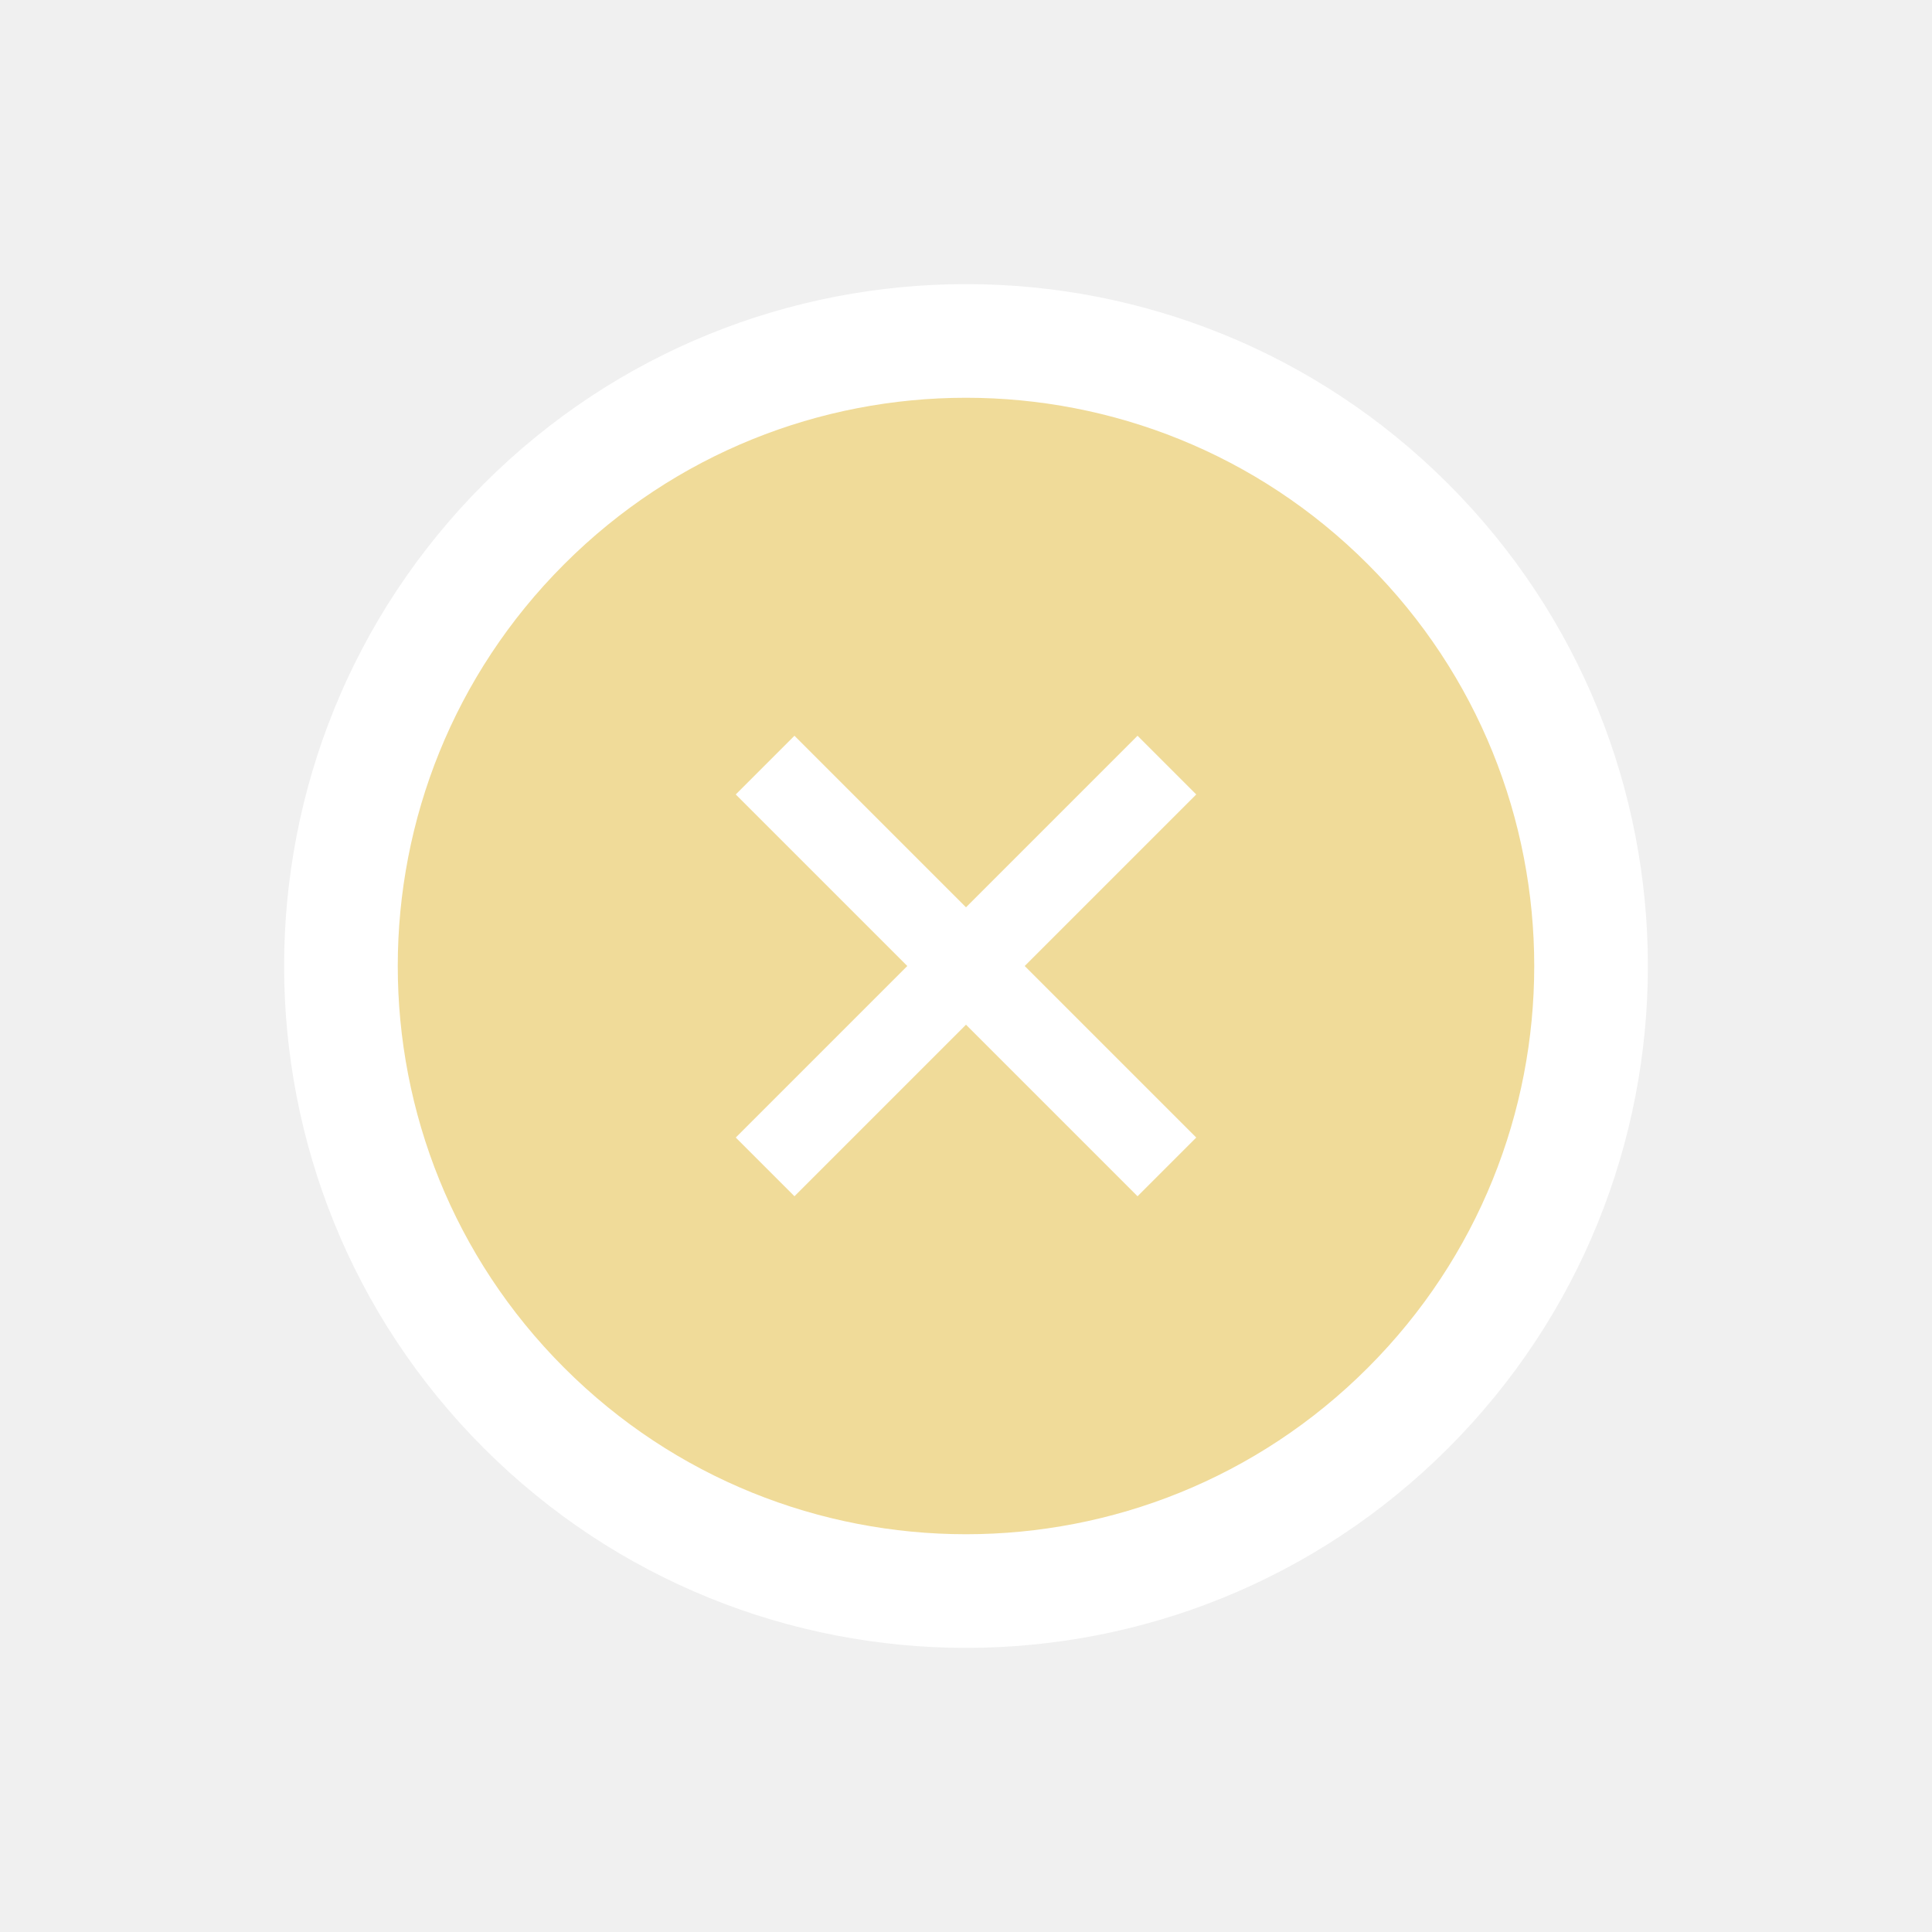
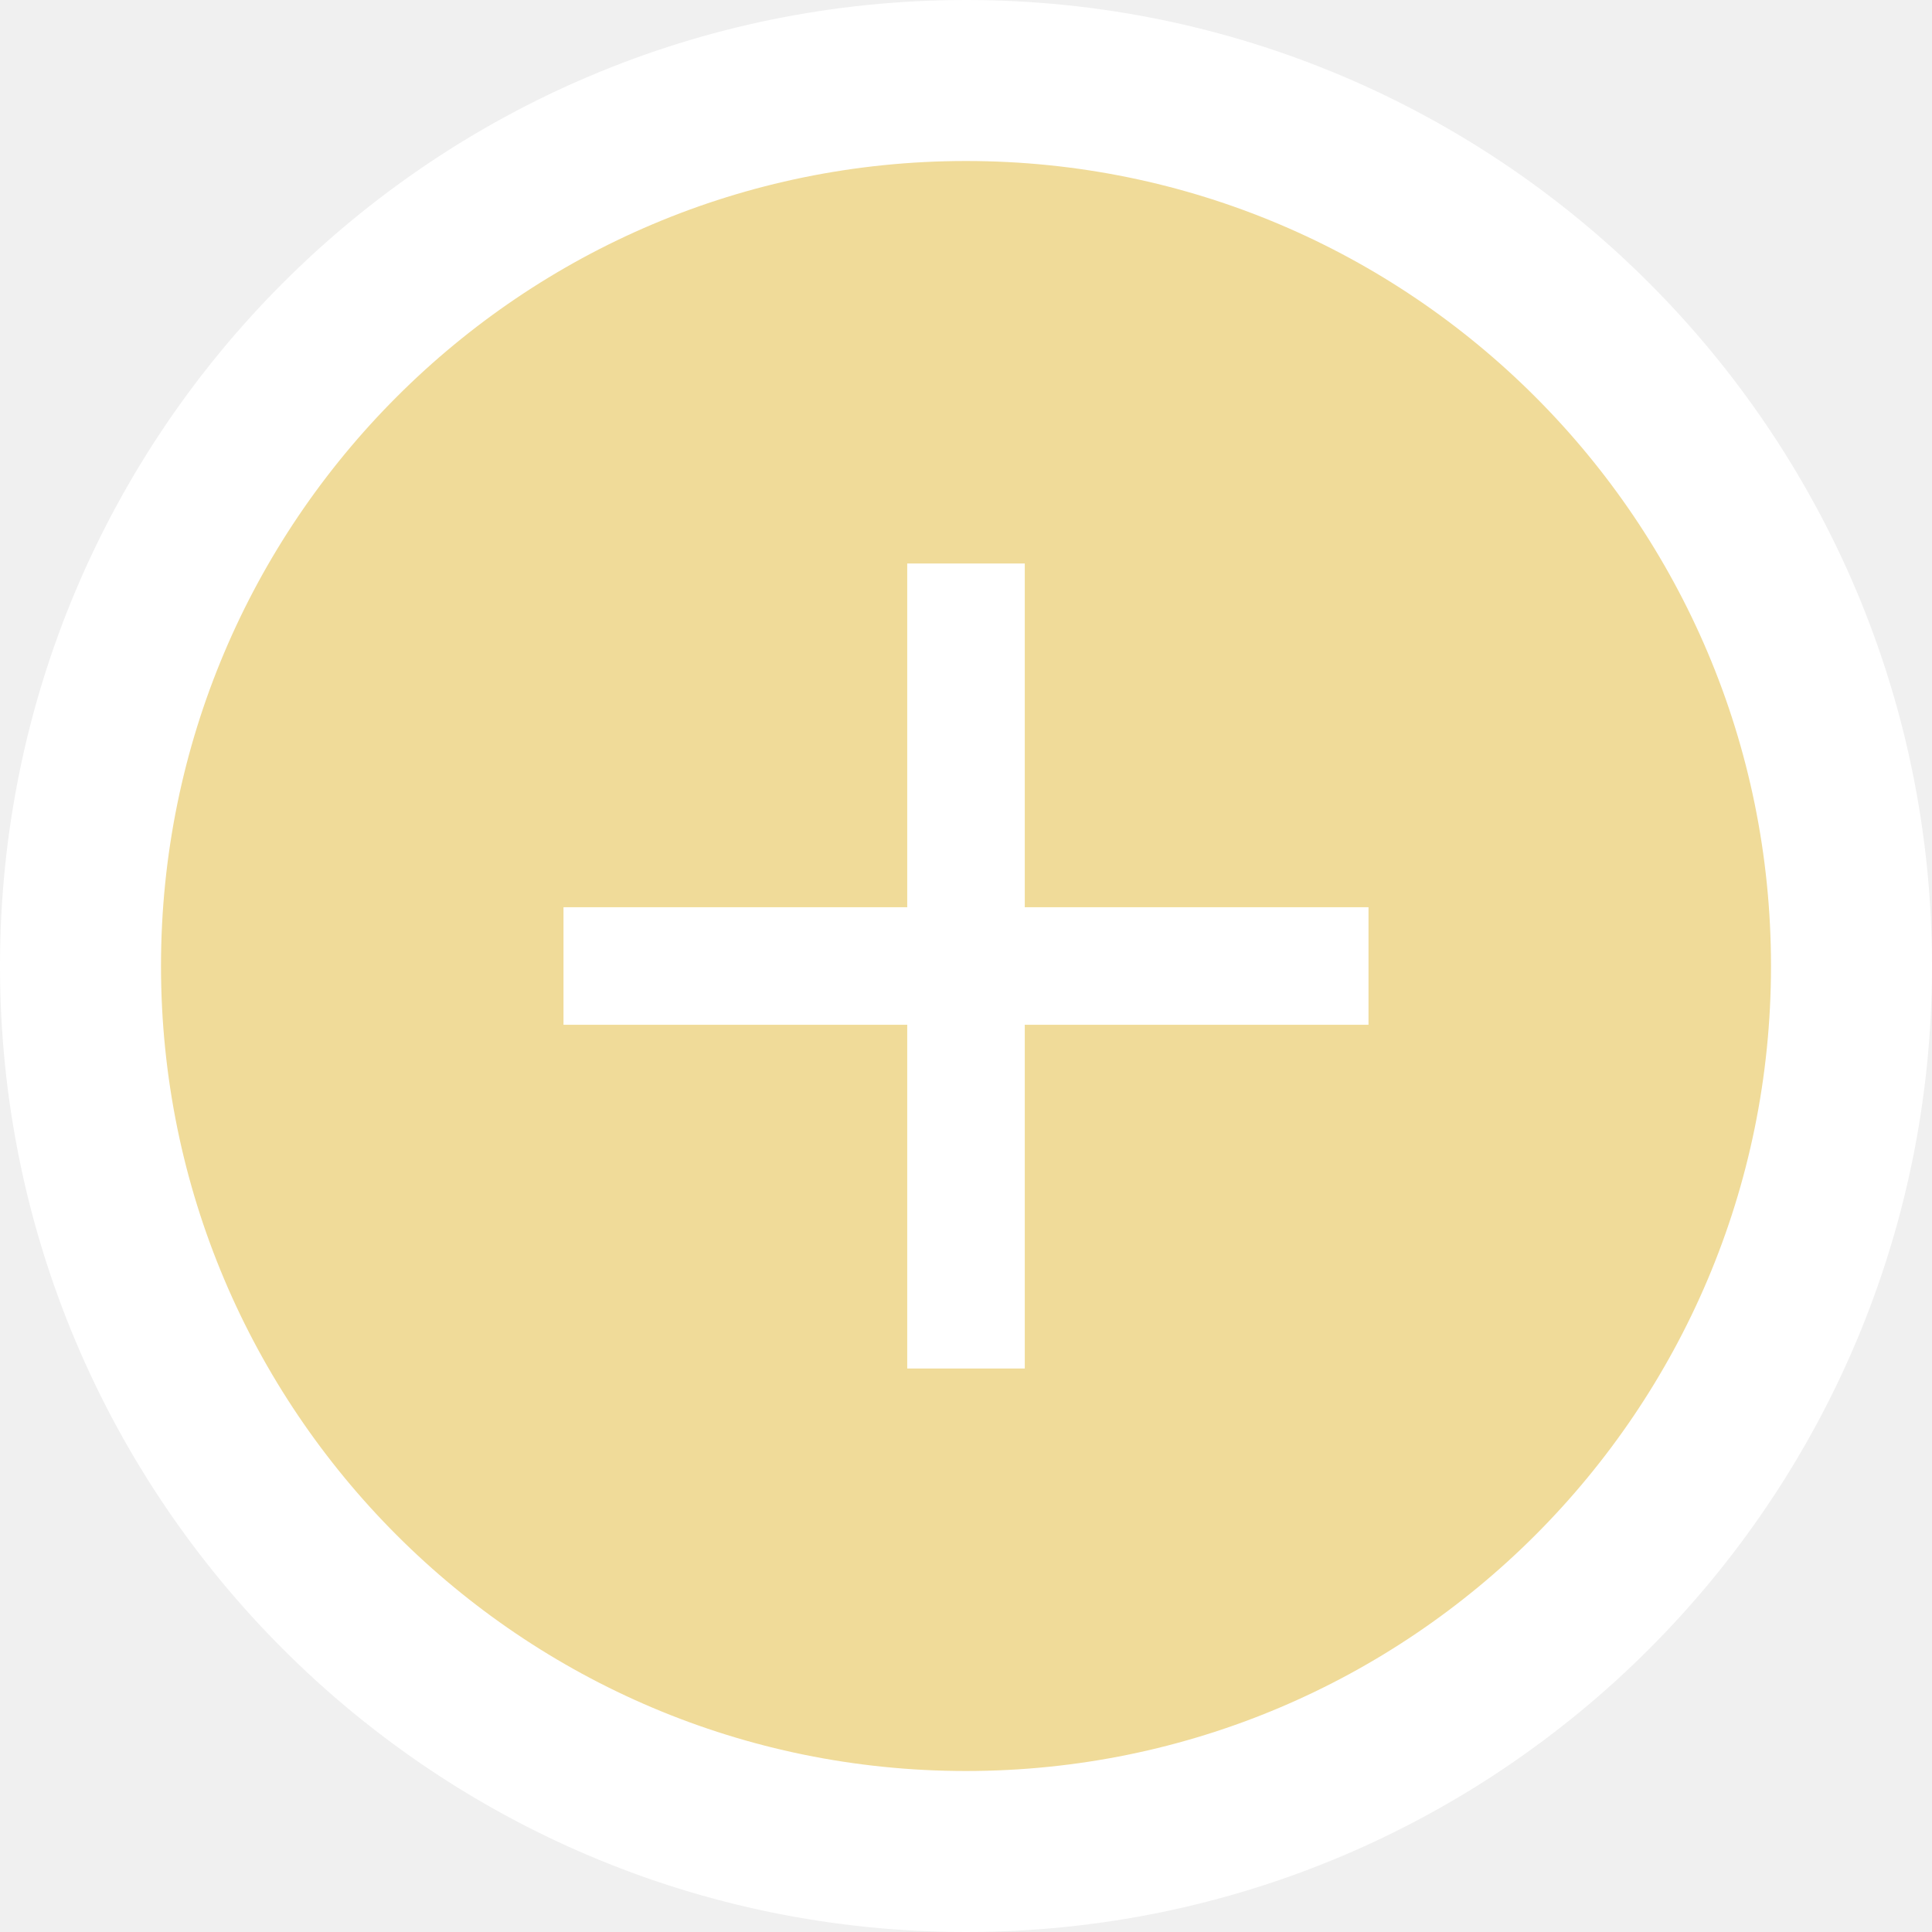
- <svg xmlns="http://www.w3.org/2000/svg" width="34" height="34" viewBox="0 0 34 34" fill="none">
-   <circle cx="17" cy="17" r="11" transform="rotate(-45 17 17)" fill="#F0DB99" stroke="white" stroke-width="2" />
-   <path d="M12.948 20.019L15.967 17L12.948 13.981L13.981 12.948L17 15.967L20.019 12.948L21.052 13.981L18.033 17L21.052 20.019L20.019 21.052L17 18.033L13.981 21.052L12.948 20.019Z" fill="white" />
+ <svg xmlns="http://www.w3.org/2000/svg" width="24" height="24" viewBox="0 0 24 24" fill="none">
+   <circle cx="12" cy="12" r="11" fill="#F0DB99" stroke="white" stroke-width="2" />
+   <path d="M7 11.27H11.27V7H12.73V11.27H17V12.73H12.73V17H11.27V12.73H7V11.27Z" fill="white" />
</svg>
